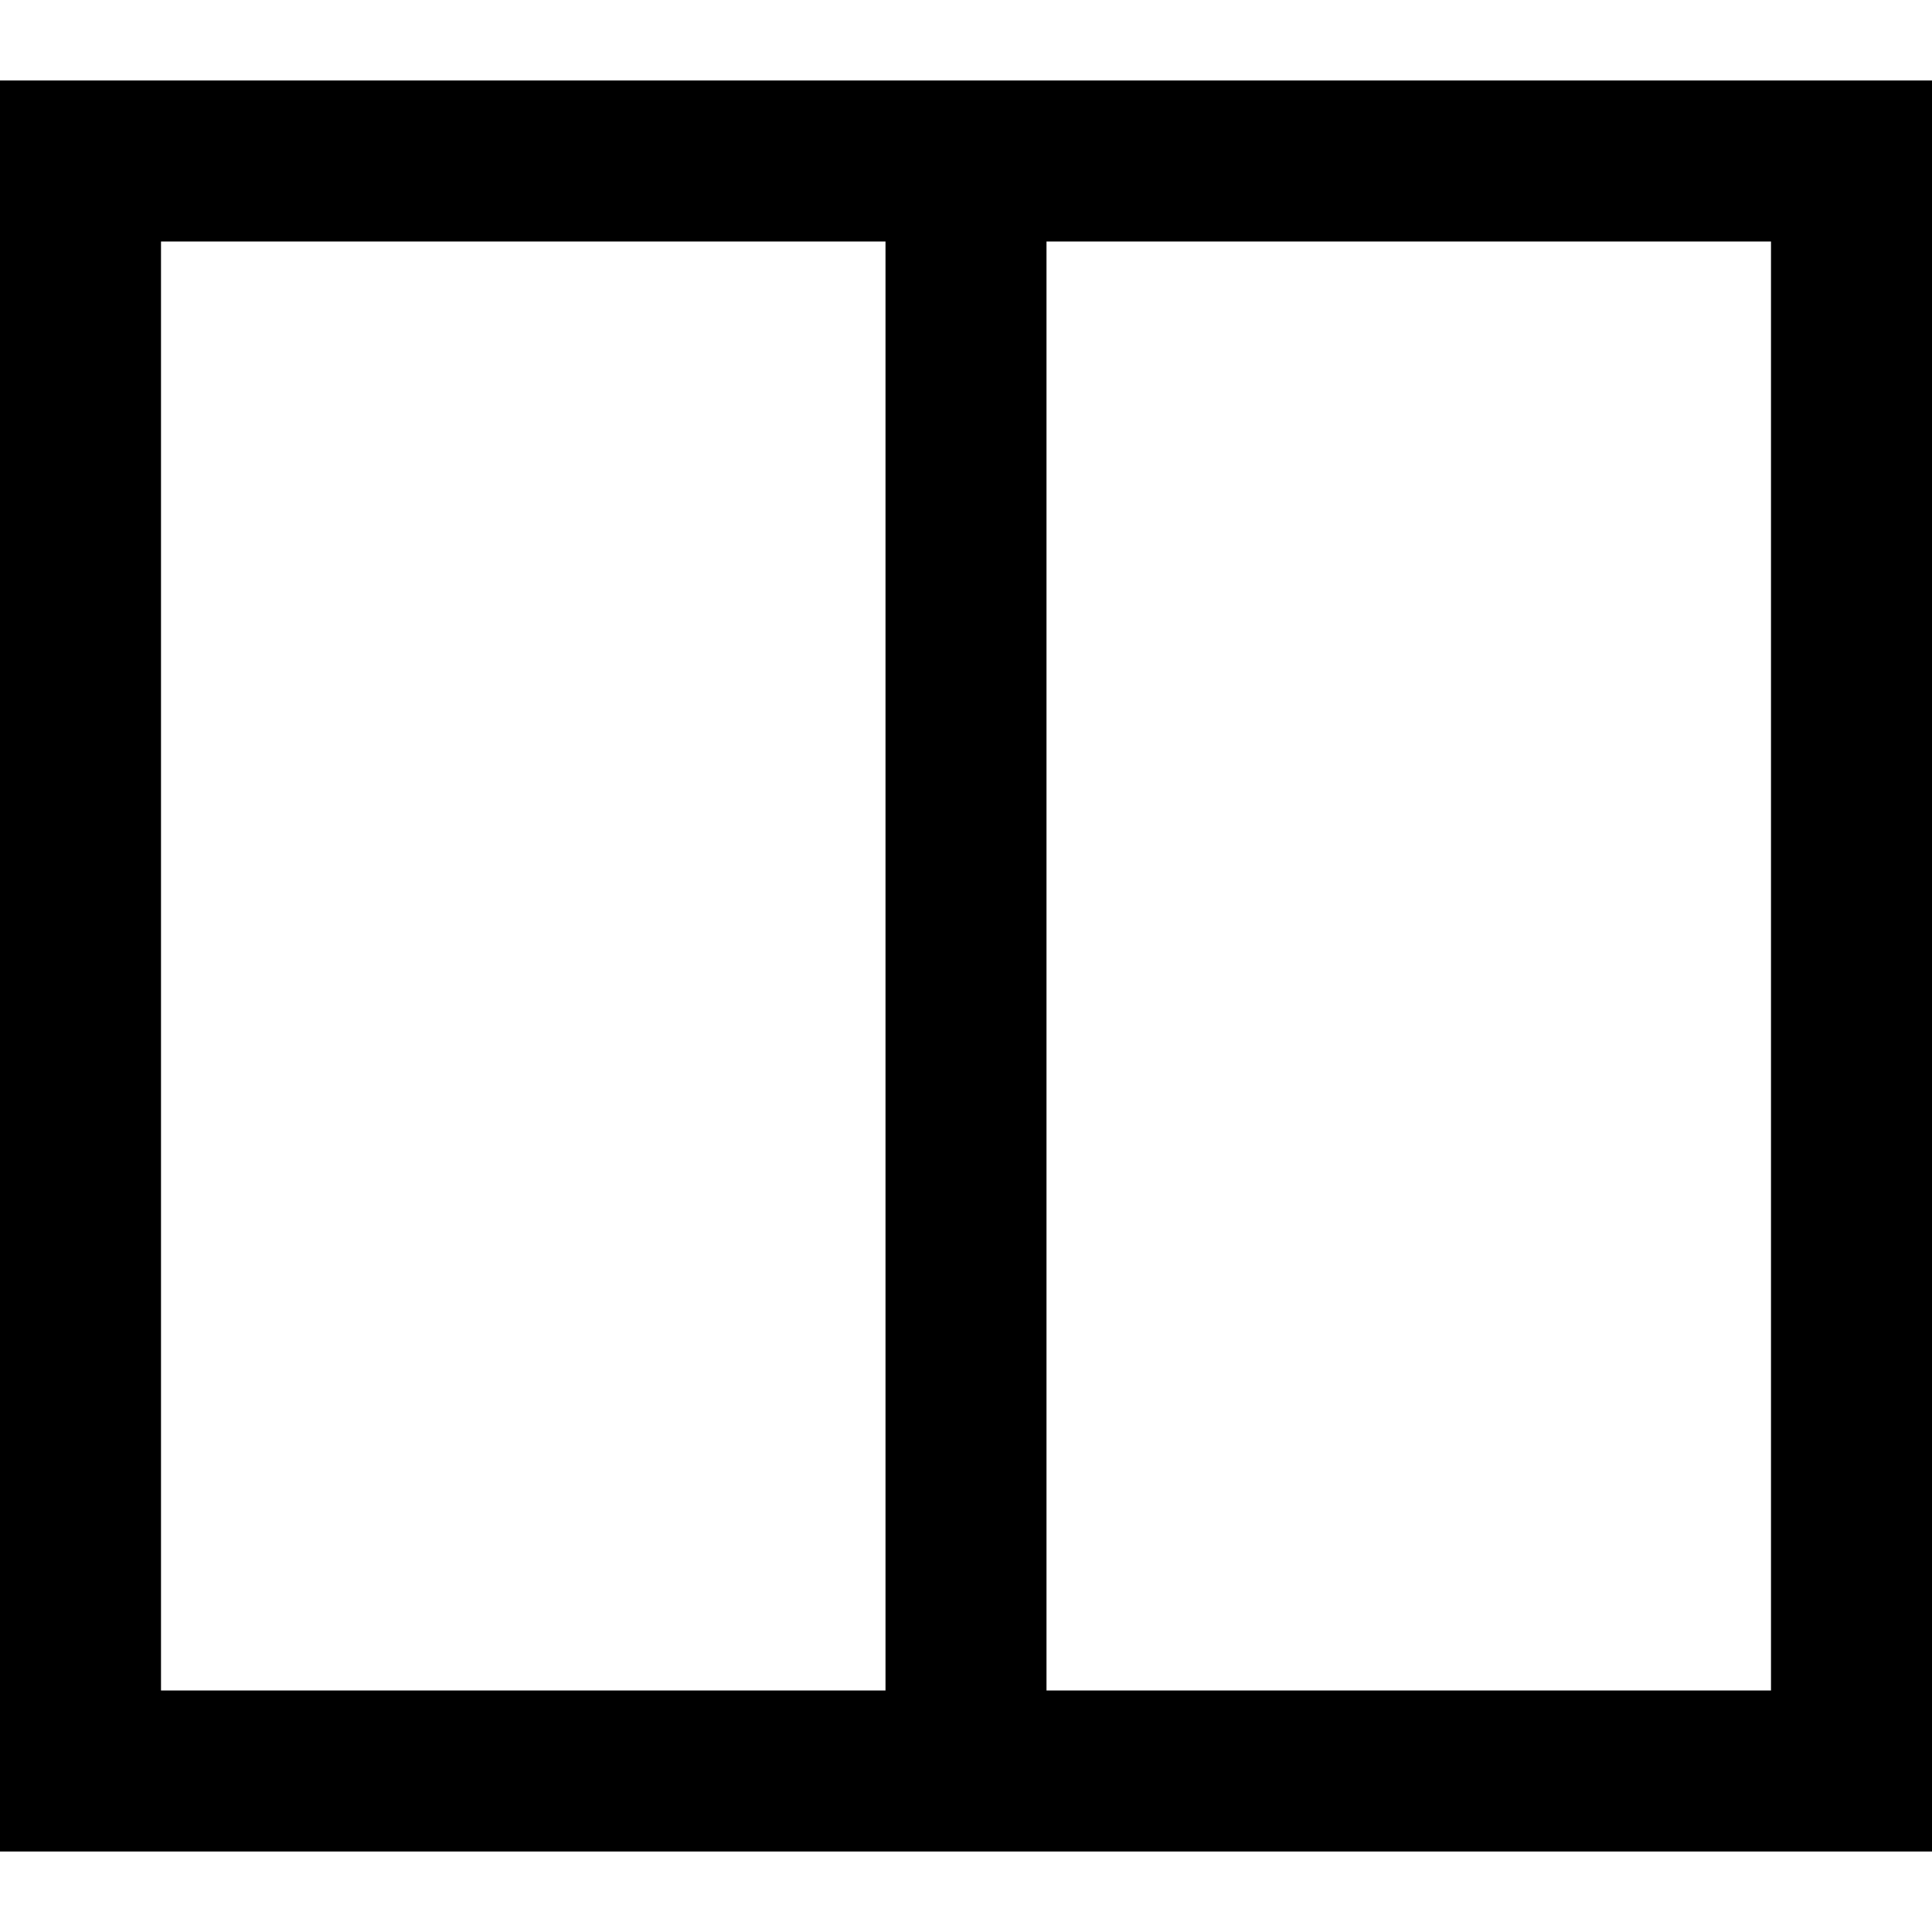
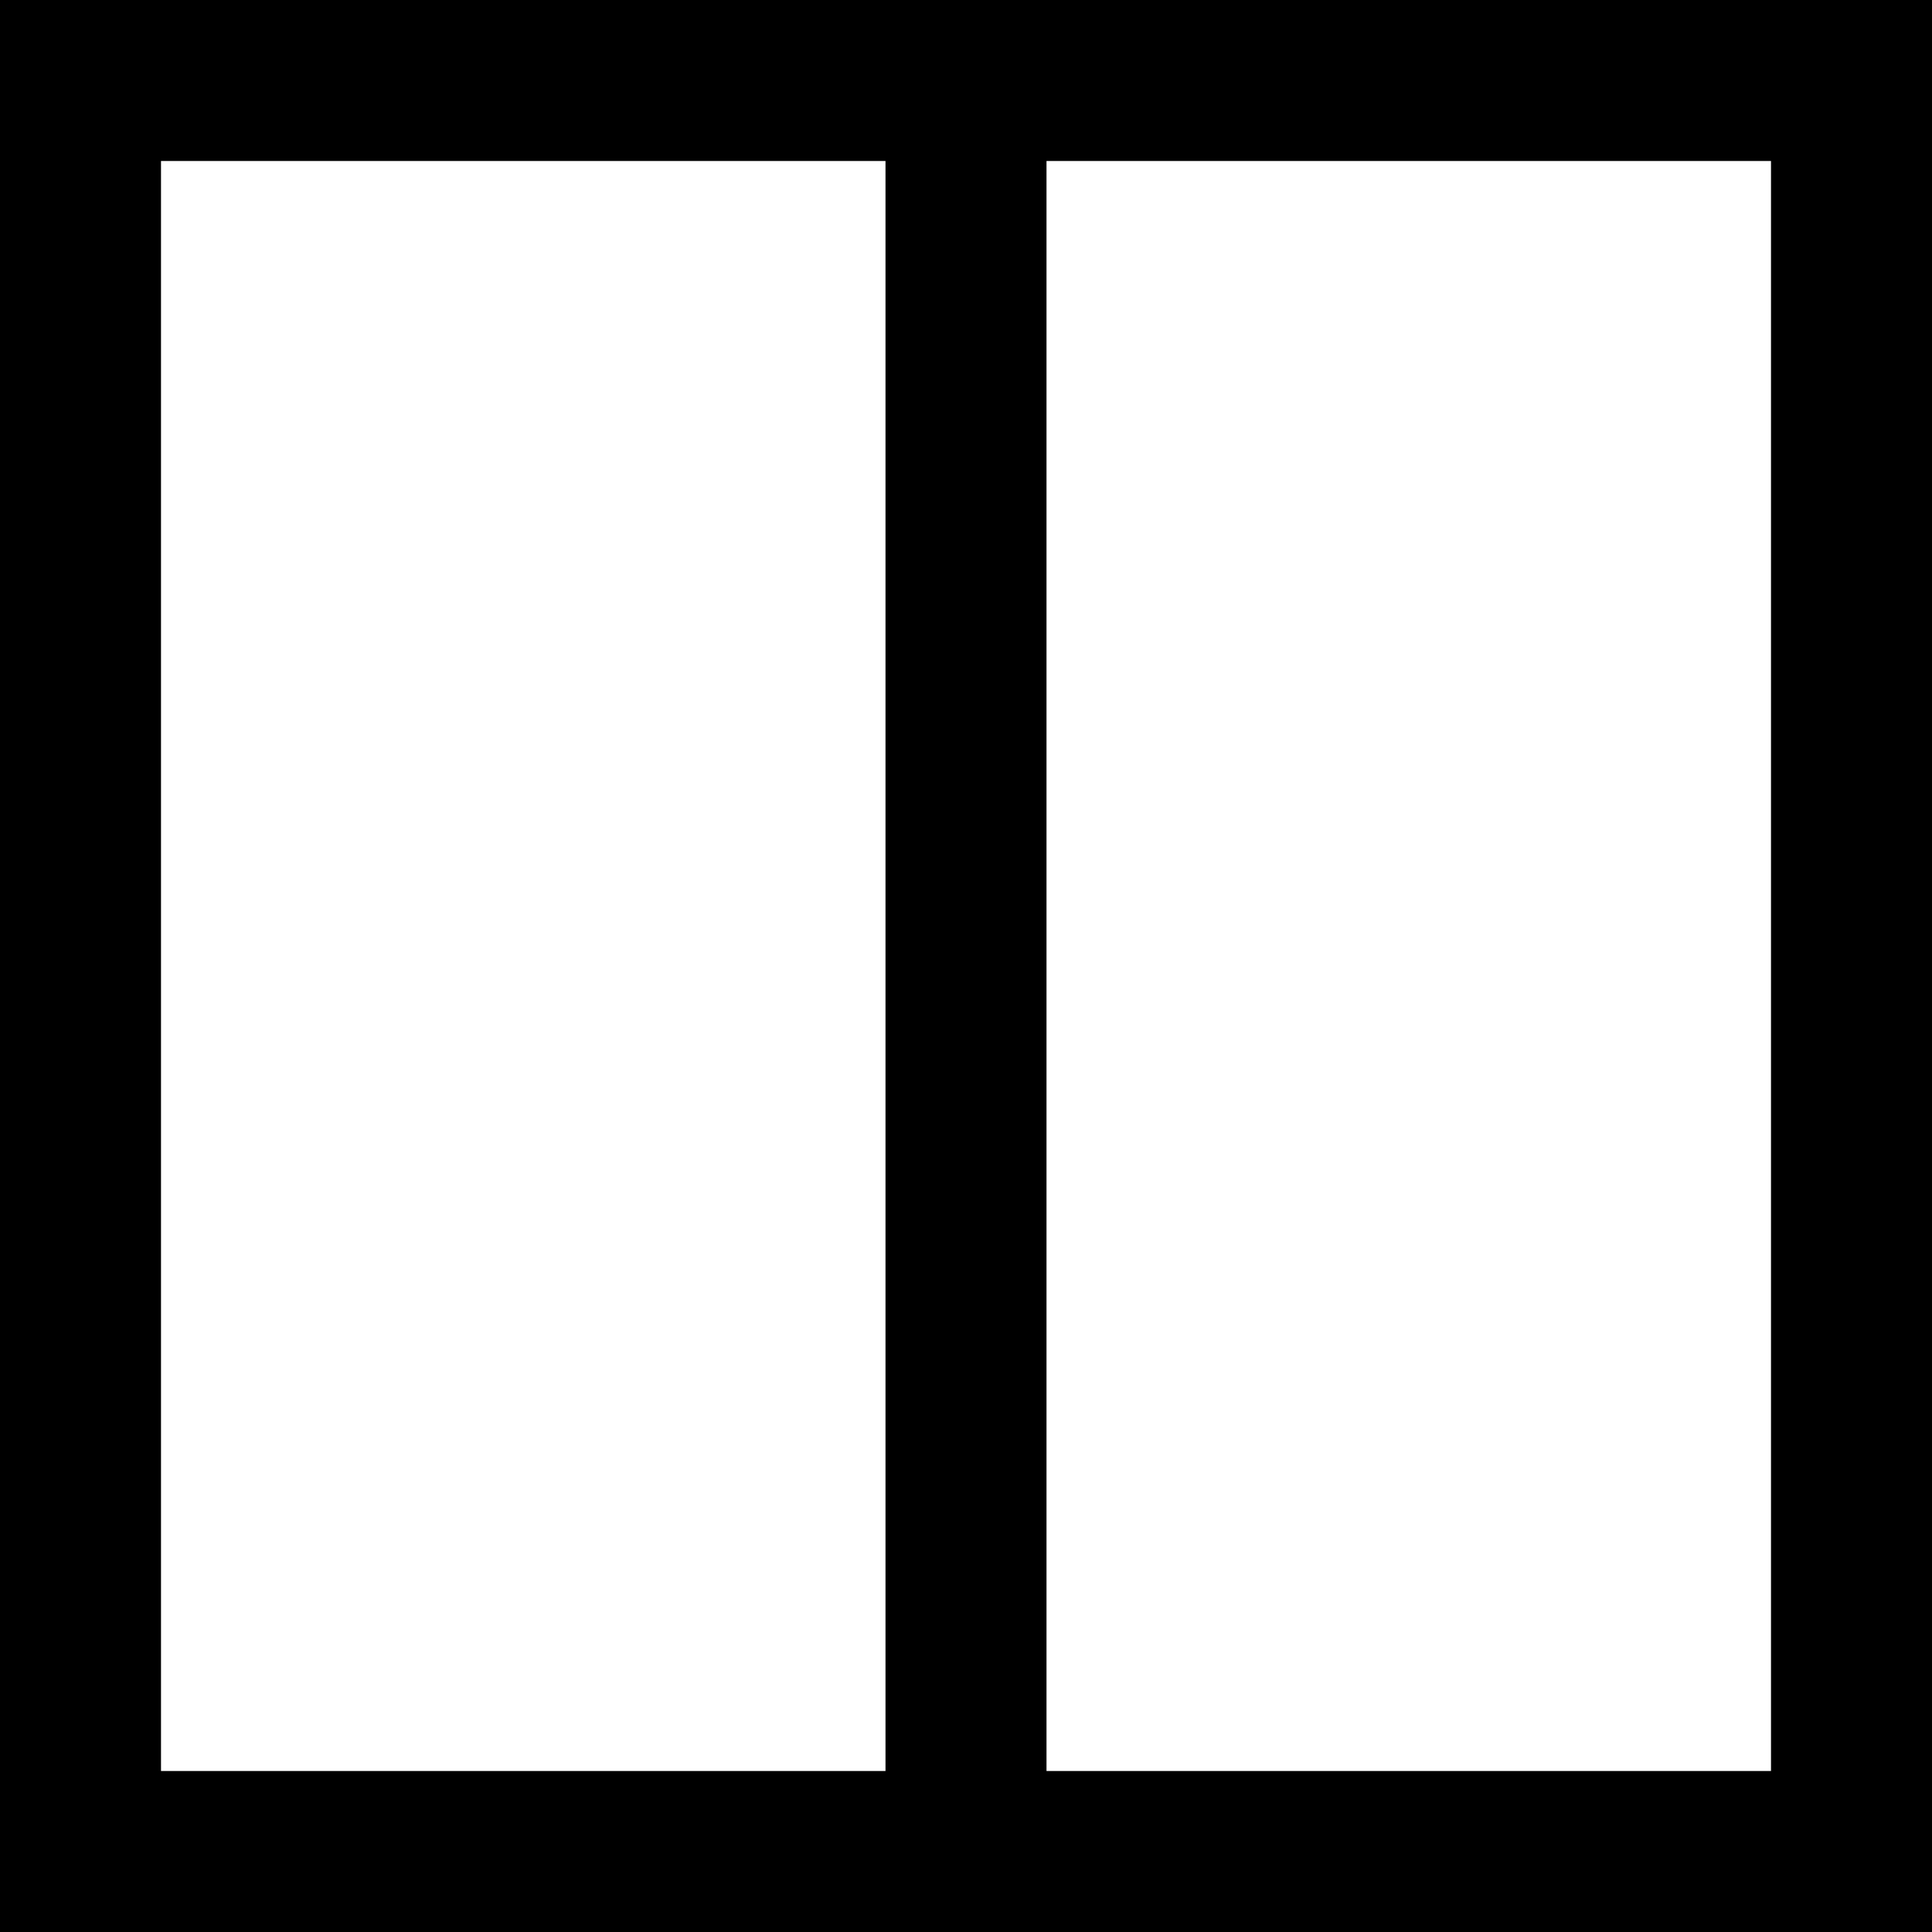
- <svg xmlns="http://www.w3.org/2000/svg" width="24px" height="24px" viewBox="0 0 24 24">
-   <path fill="none" stroke="#000" stroke-width="2" d="M1,22 L23,22 L23,2 L1,2 L1,22 Z M12,2 L12,22 L12,2 Z" />
+ <svg xmlns="http://www.w3.org/2000/svg" width="24mm" height="24mm" version="1.1" viewBox="0 0 24 24">
+   <g>
+     <rect width="24" height="2" />
+     <rect width="2" height="24" />
+     <rect x=".831" y="22" width="23.169" height="2" />
+     <rect x="22" y="1" width="2" height="22.267" />
+     <rect x="11" y=".831" width="2" height="22.267" />
+   </g>
</svg>
